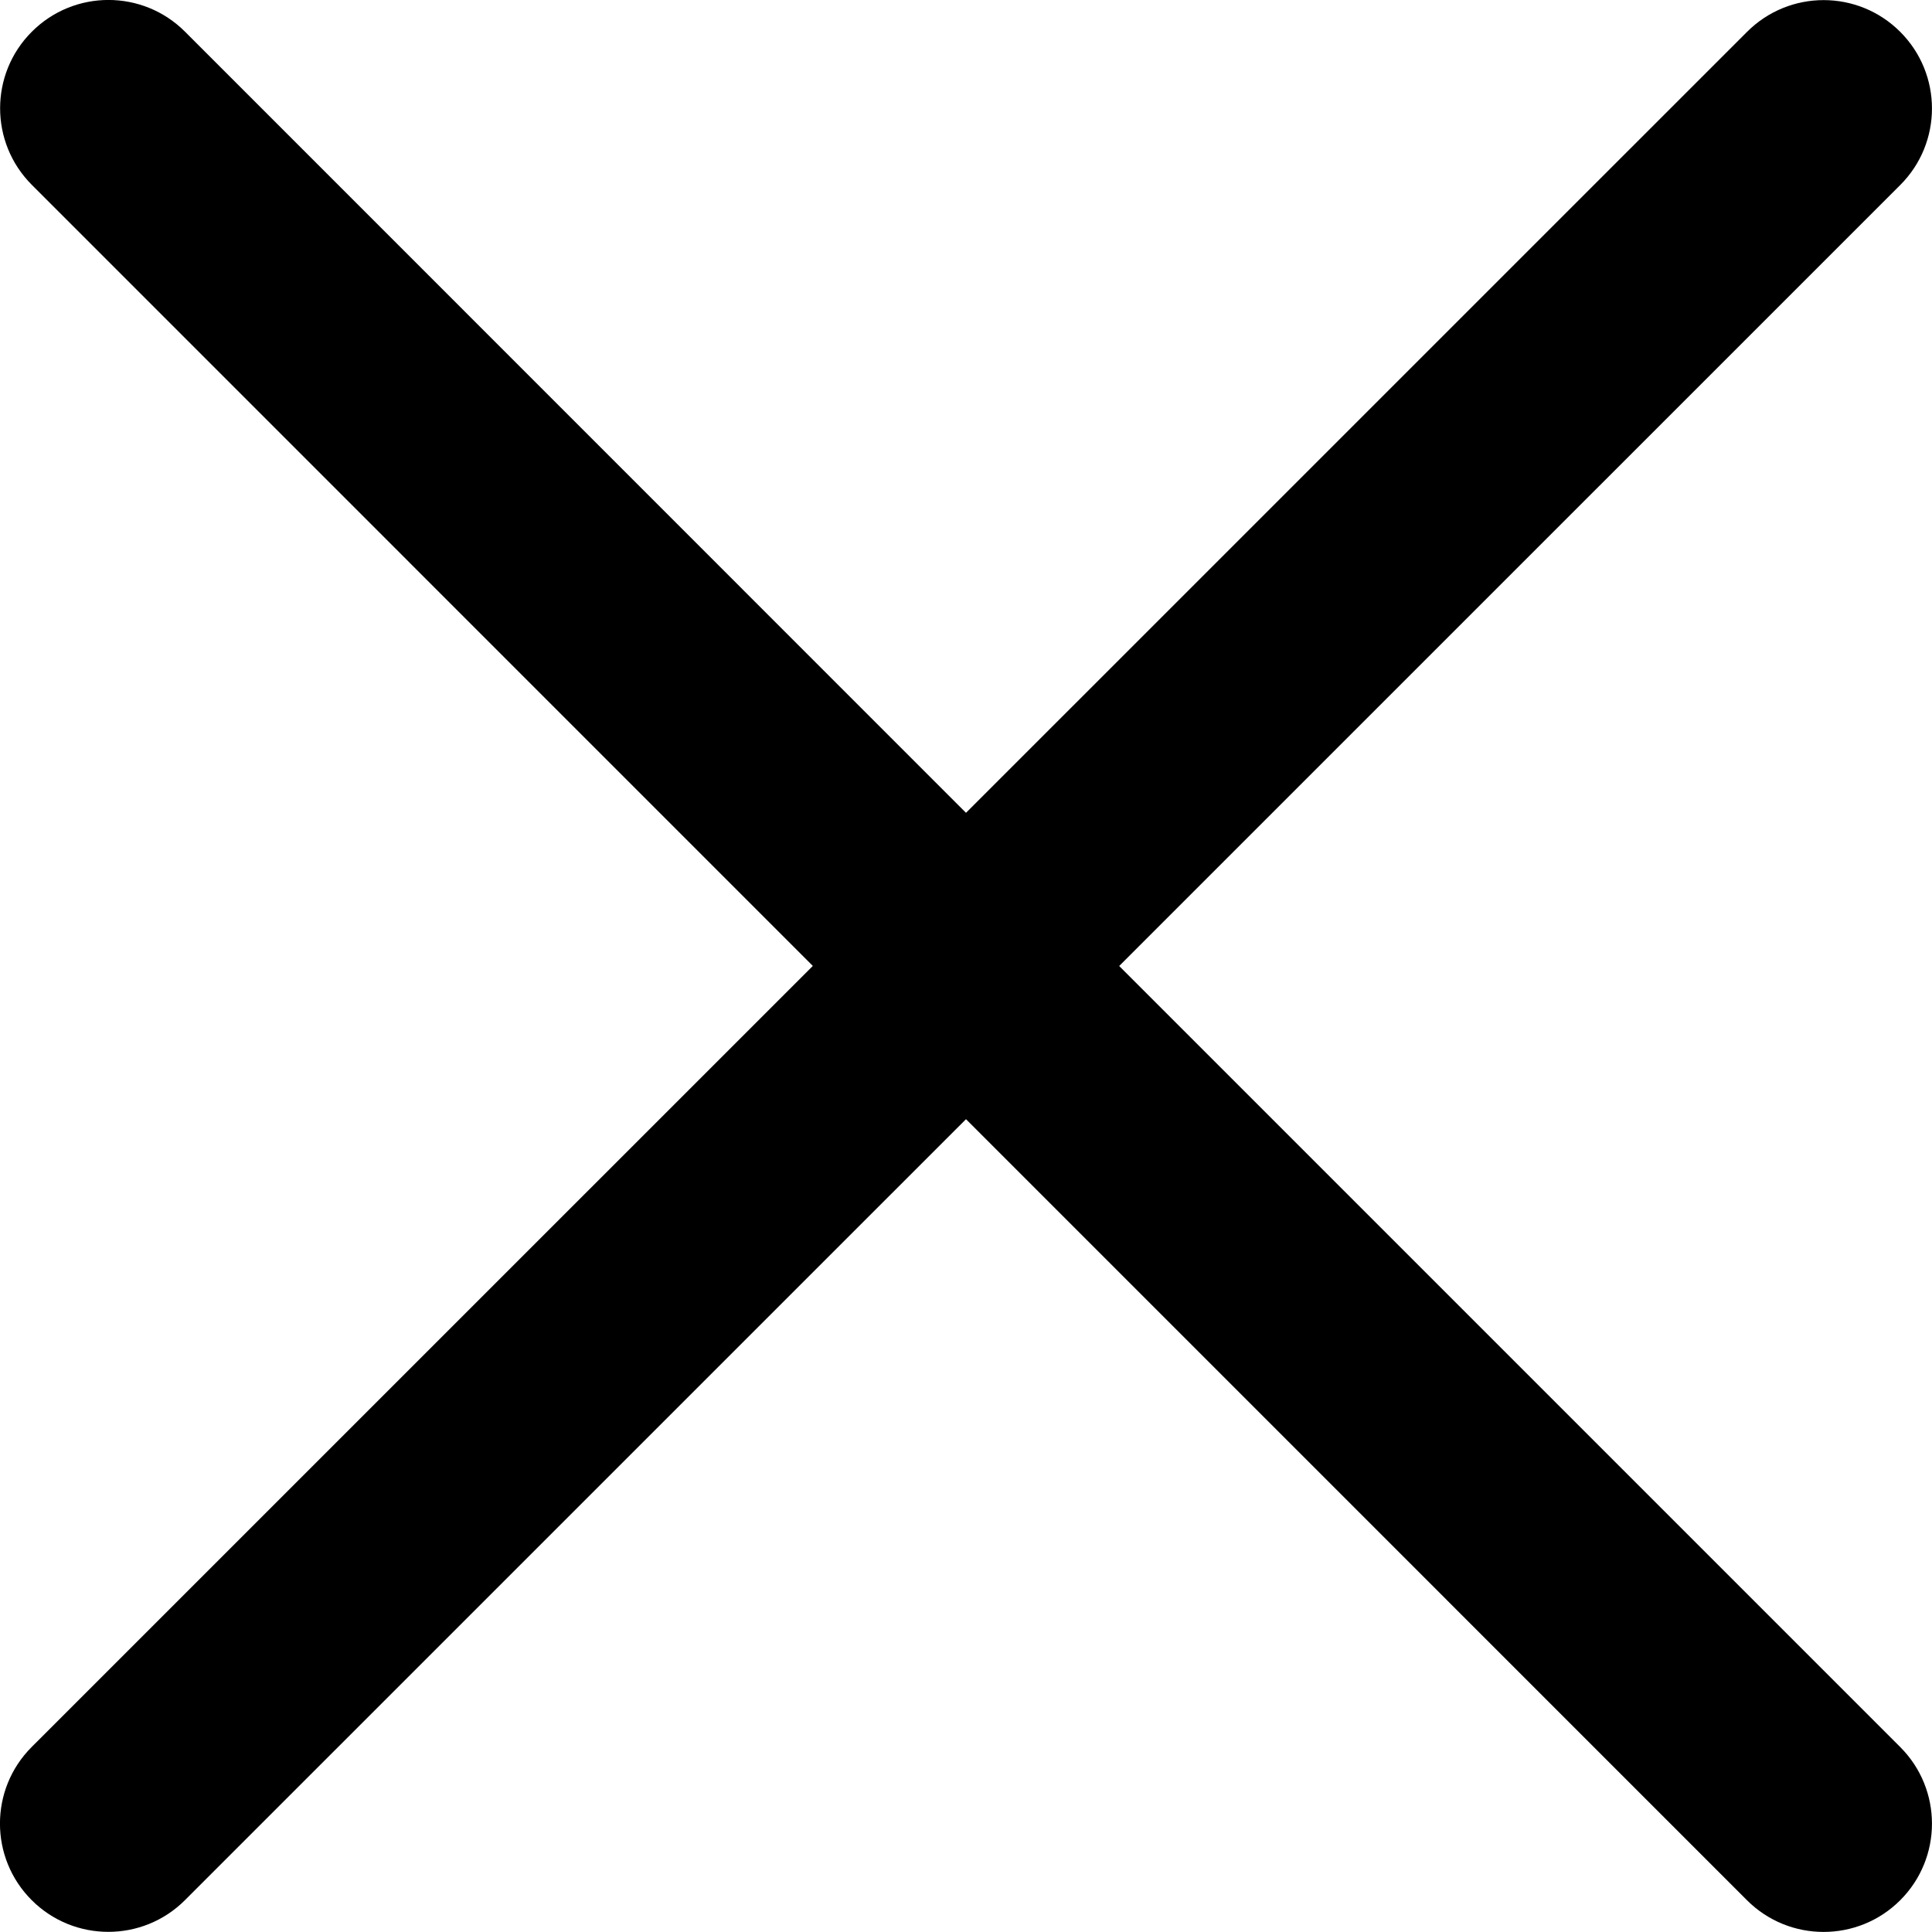
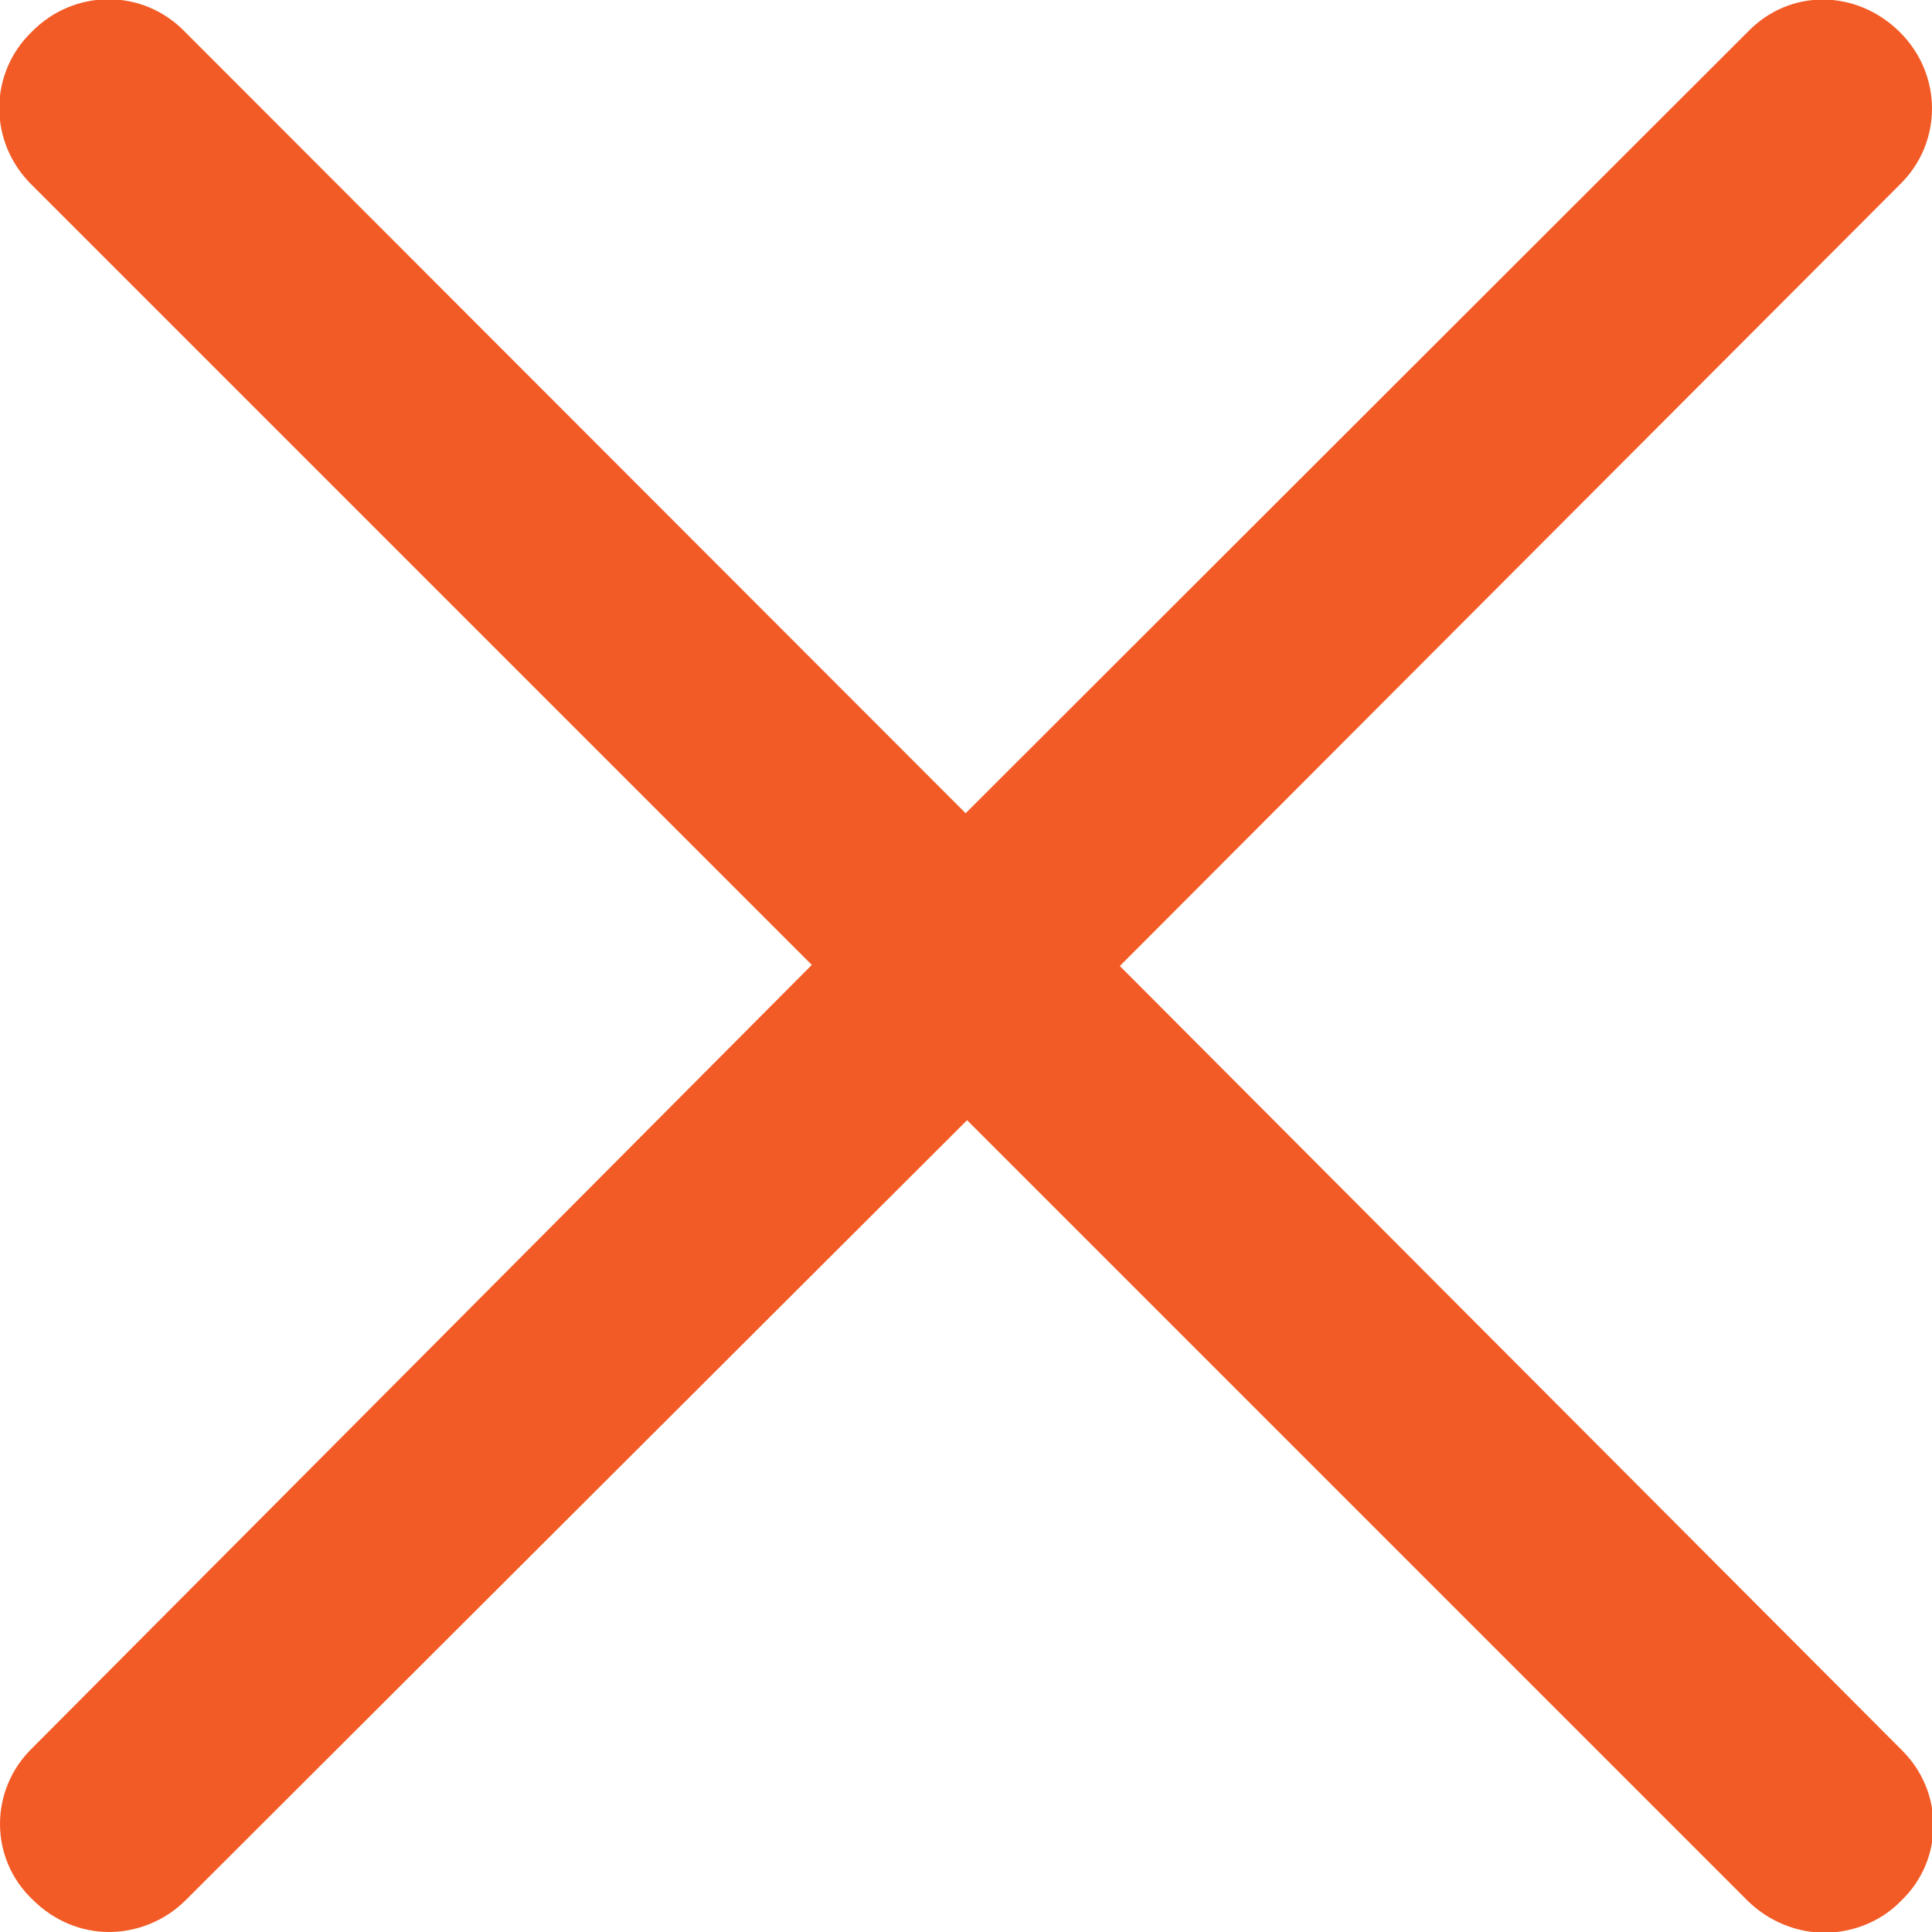
- <svg xmlns="http://www.w3.org/2000/svg" version="1.0" id="Layer_1" x="0px" y="0px" width="26.752px" height="26.752px" viewBox="0 0 26.752 26.752" enable-background="new 0 0 26.752 26.752" xml:space="preserve">
-   <path d="M15.497,13.376L26.312,2.562c0.586-0.585,0.586-1.535,0-2.121s-1.535-0.586-2.121,0L13.376,11.255L2.562,0.439 c-0.586-0.586-1.535-0.586-2.121,0c-0.586,0.585-0.586,1.535,0,2.121l10.814,10.815L0.439,24.19c-0.586,0.586-0.586,1.535,0,2.121 c0.293,0.293,0.677,0.439,1.061,0.439s0.768-0.146,1.061-0.439l10.815-10.814L24.19,26.312c0.293,0.293,0.677,0.439,1.061,0.439 s0.768-0.146,1.061-0.439c0.586-0.586,0.586-1.535,0-2.121L15.497,13.376z" />
+ <svg xmlns="http://www.w3.org/2000/svg" width="26.75" height="26.75" version="1">
+   <path fill="#f25b26" d="M15.5 13.38L26.3 2.56c.6-.58.6-1.53 0-2.12s-1.52-.6-2.1 0L13.37 11.26 2.56.44c-.58-.6-1.53-.6-2.12 0-.6.58-.6 1.53 0 2.12l10.8 10.8L.45 24.2c-.6.58-.6 1.53 0 2.1.3.3.68.45 1.06.45s.77-.15 1.06-.44l10.82-10.8 10.8 10.8c.3.3.7.45 1.07.45s.77-.14 1.06-.44c.6-.57.6-1.52 0-2.1L15.5 13.37z" />
</svg>
